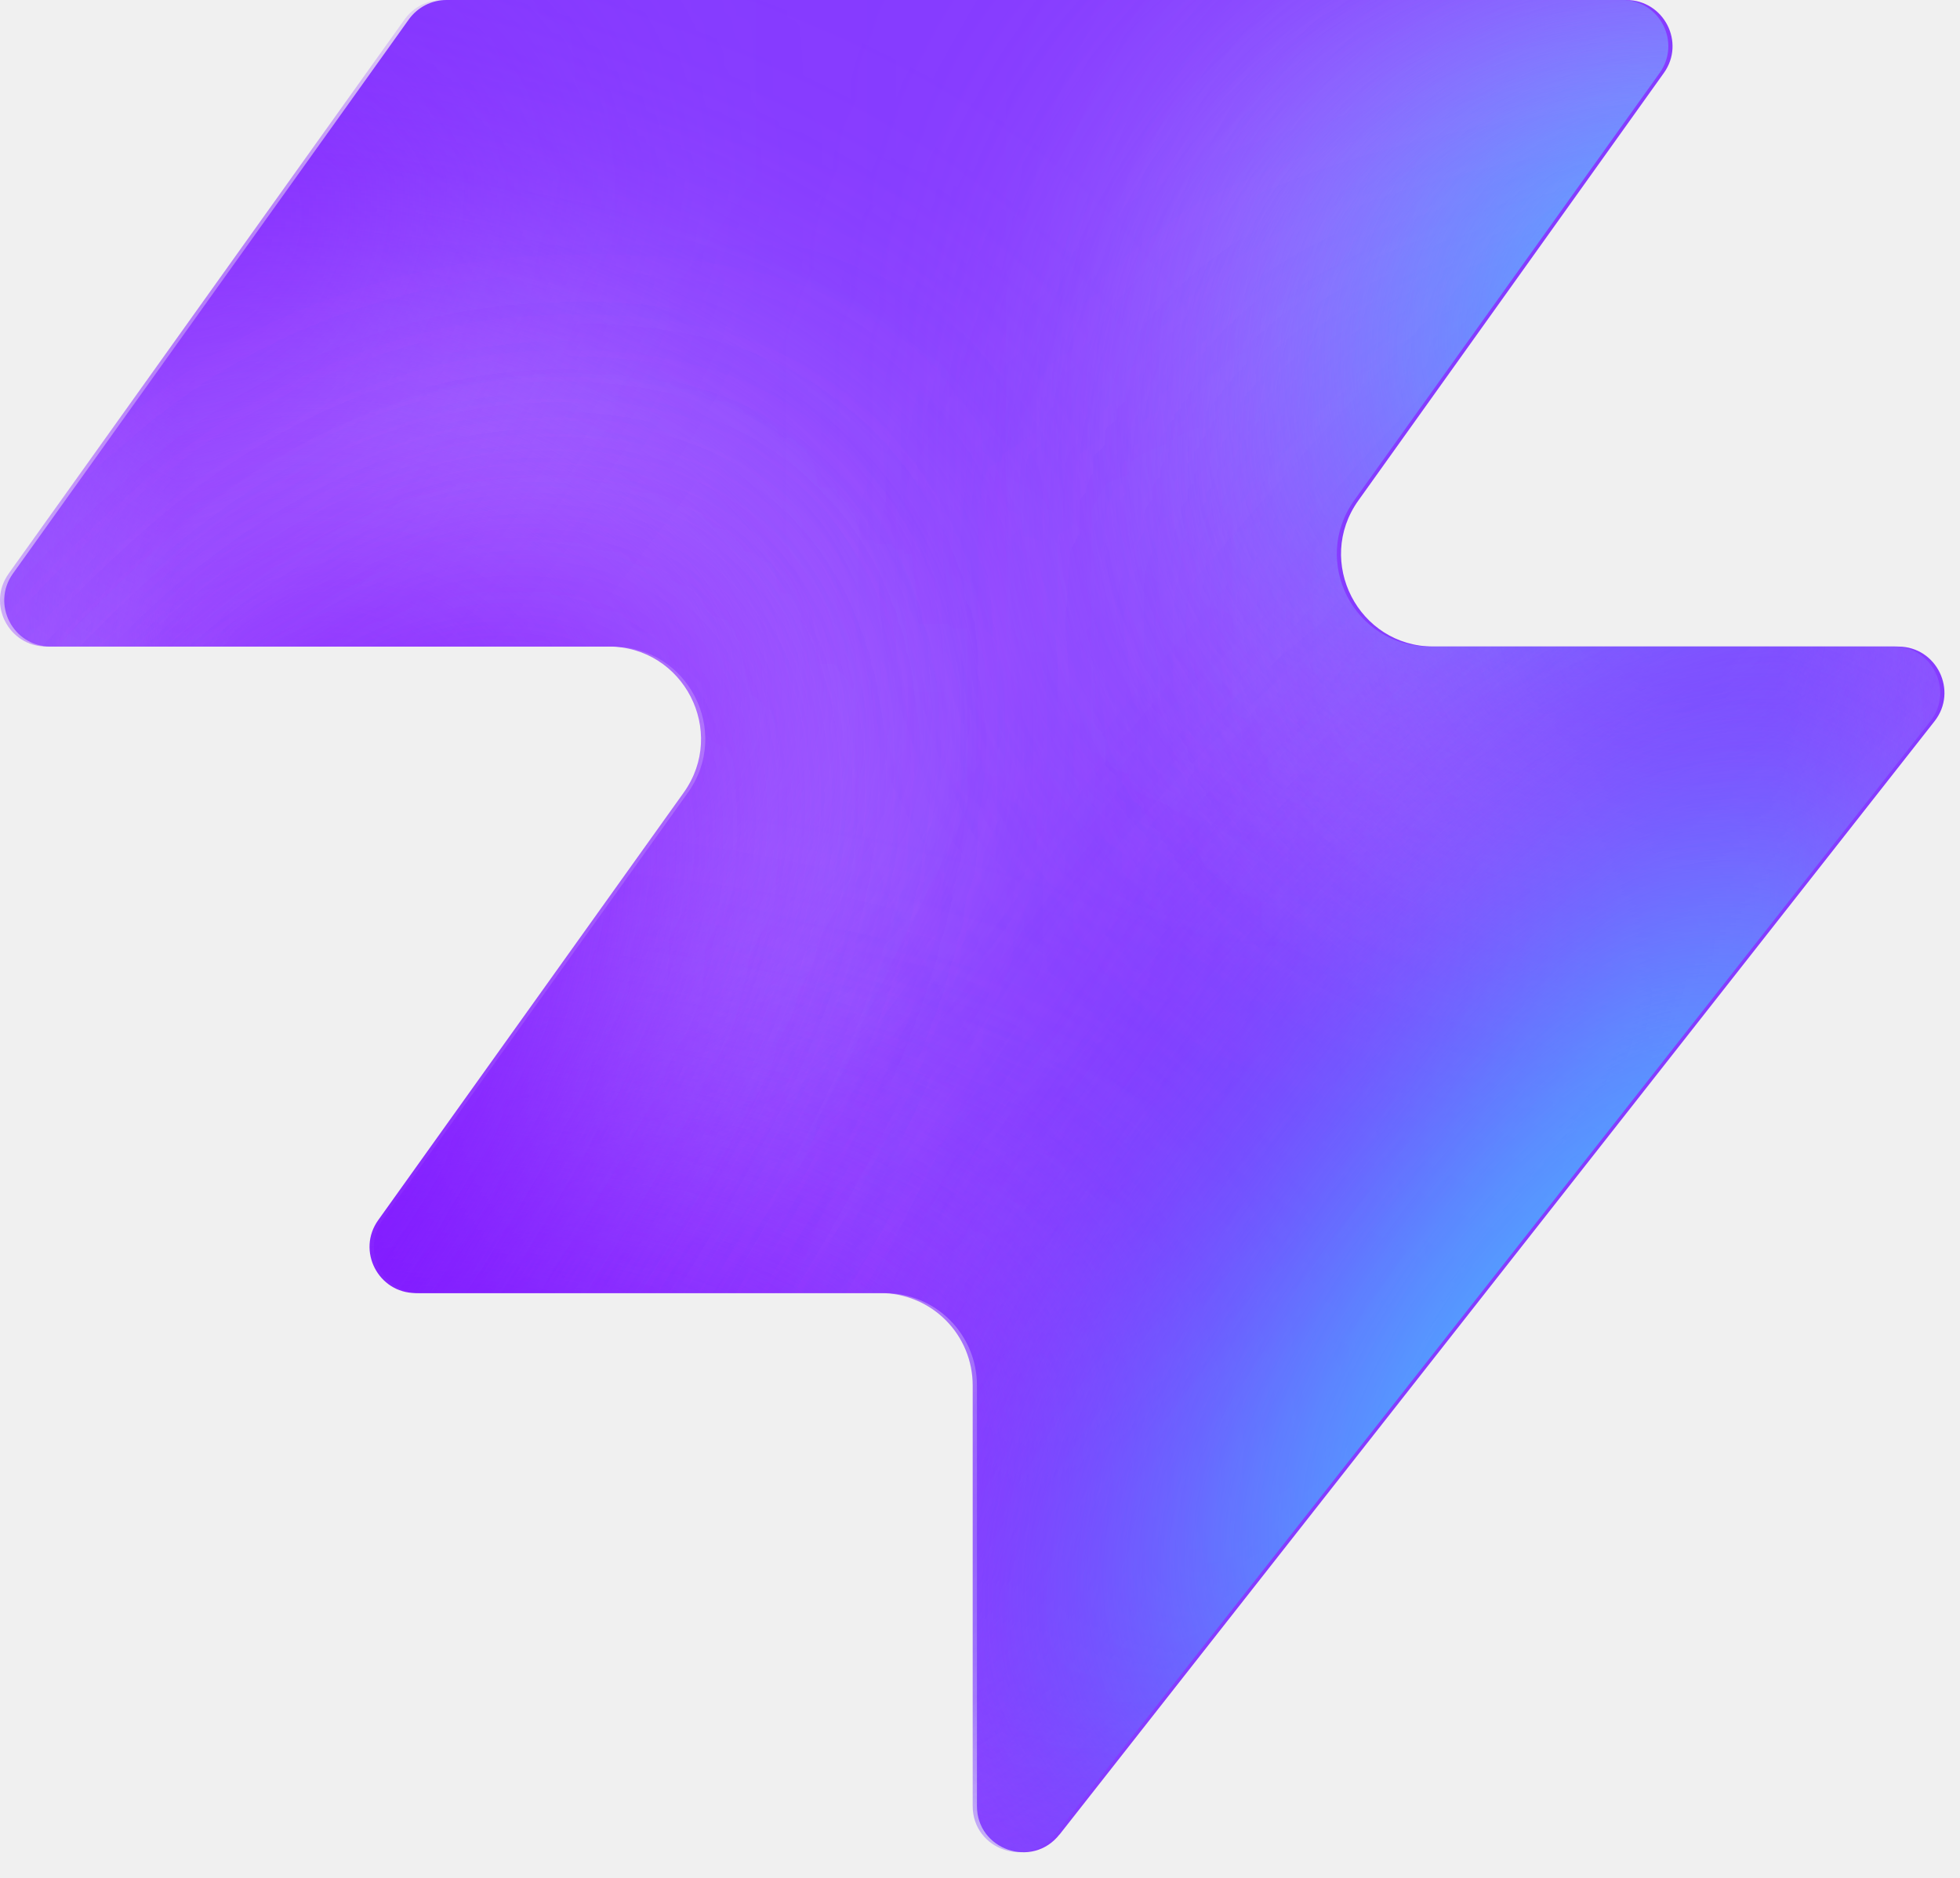
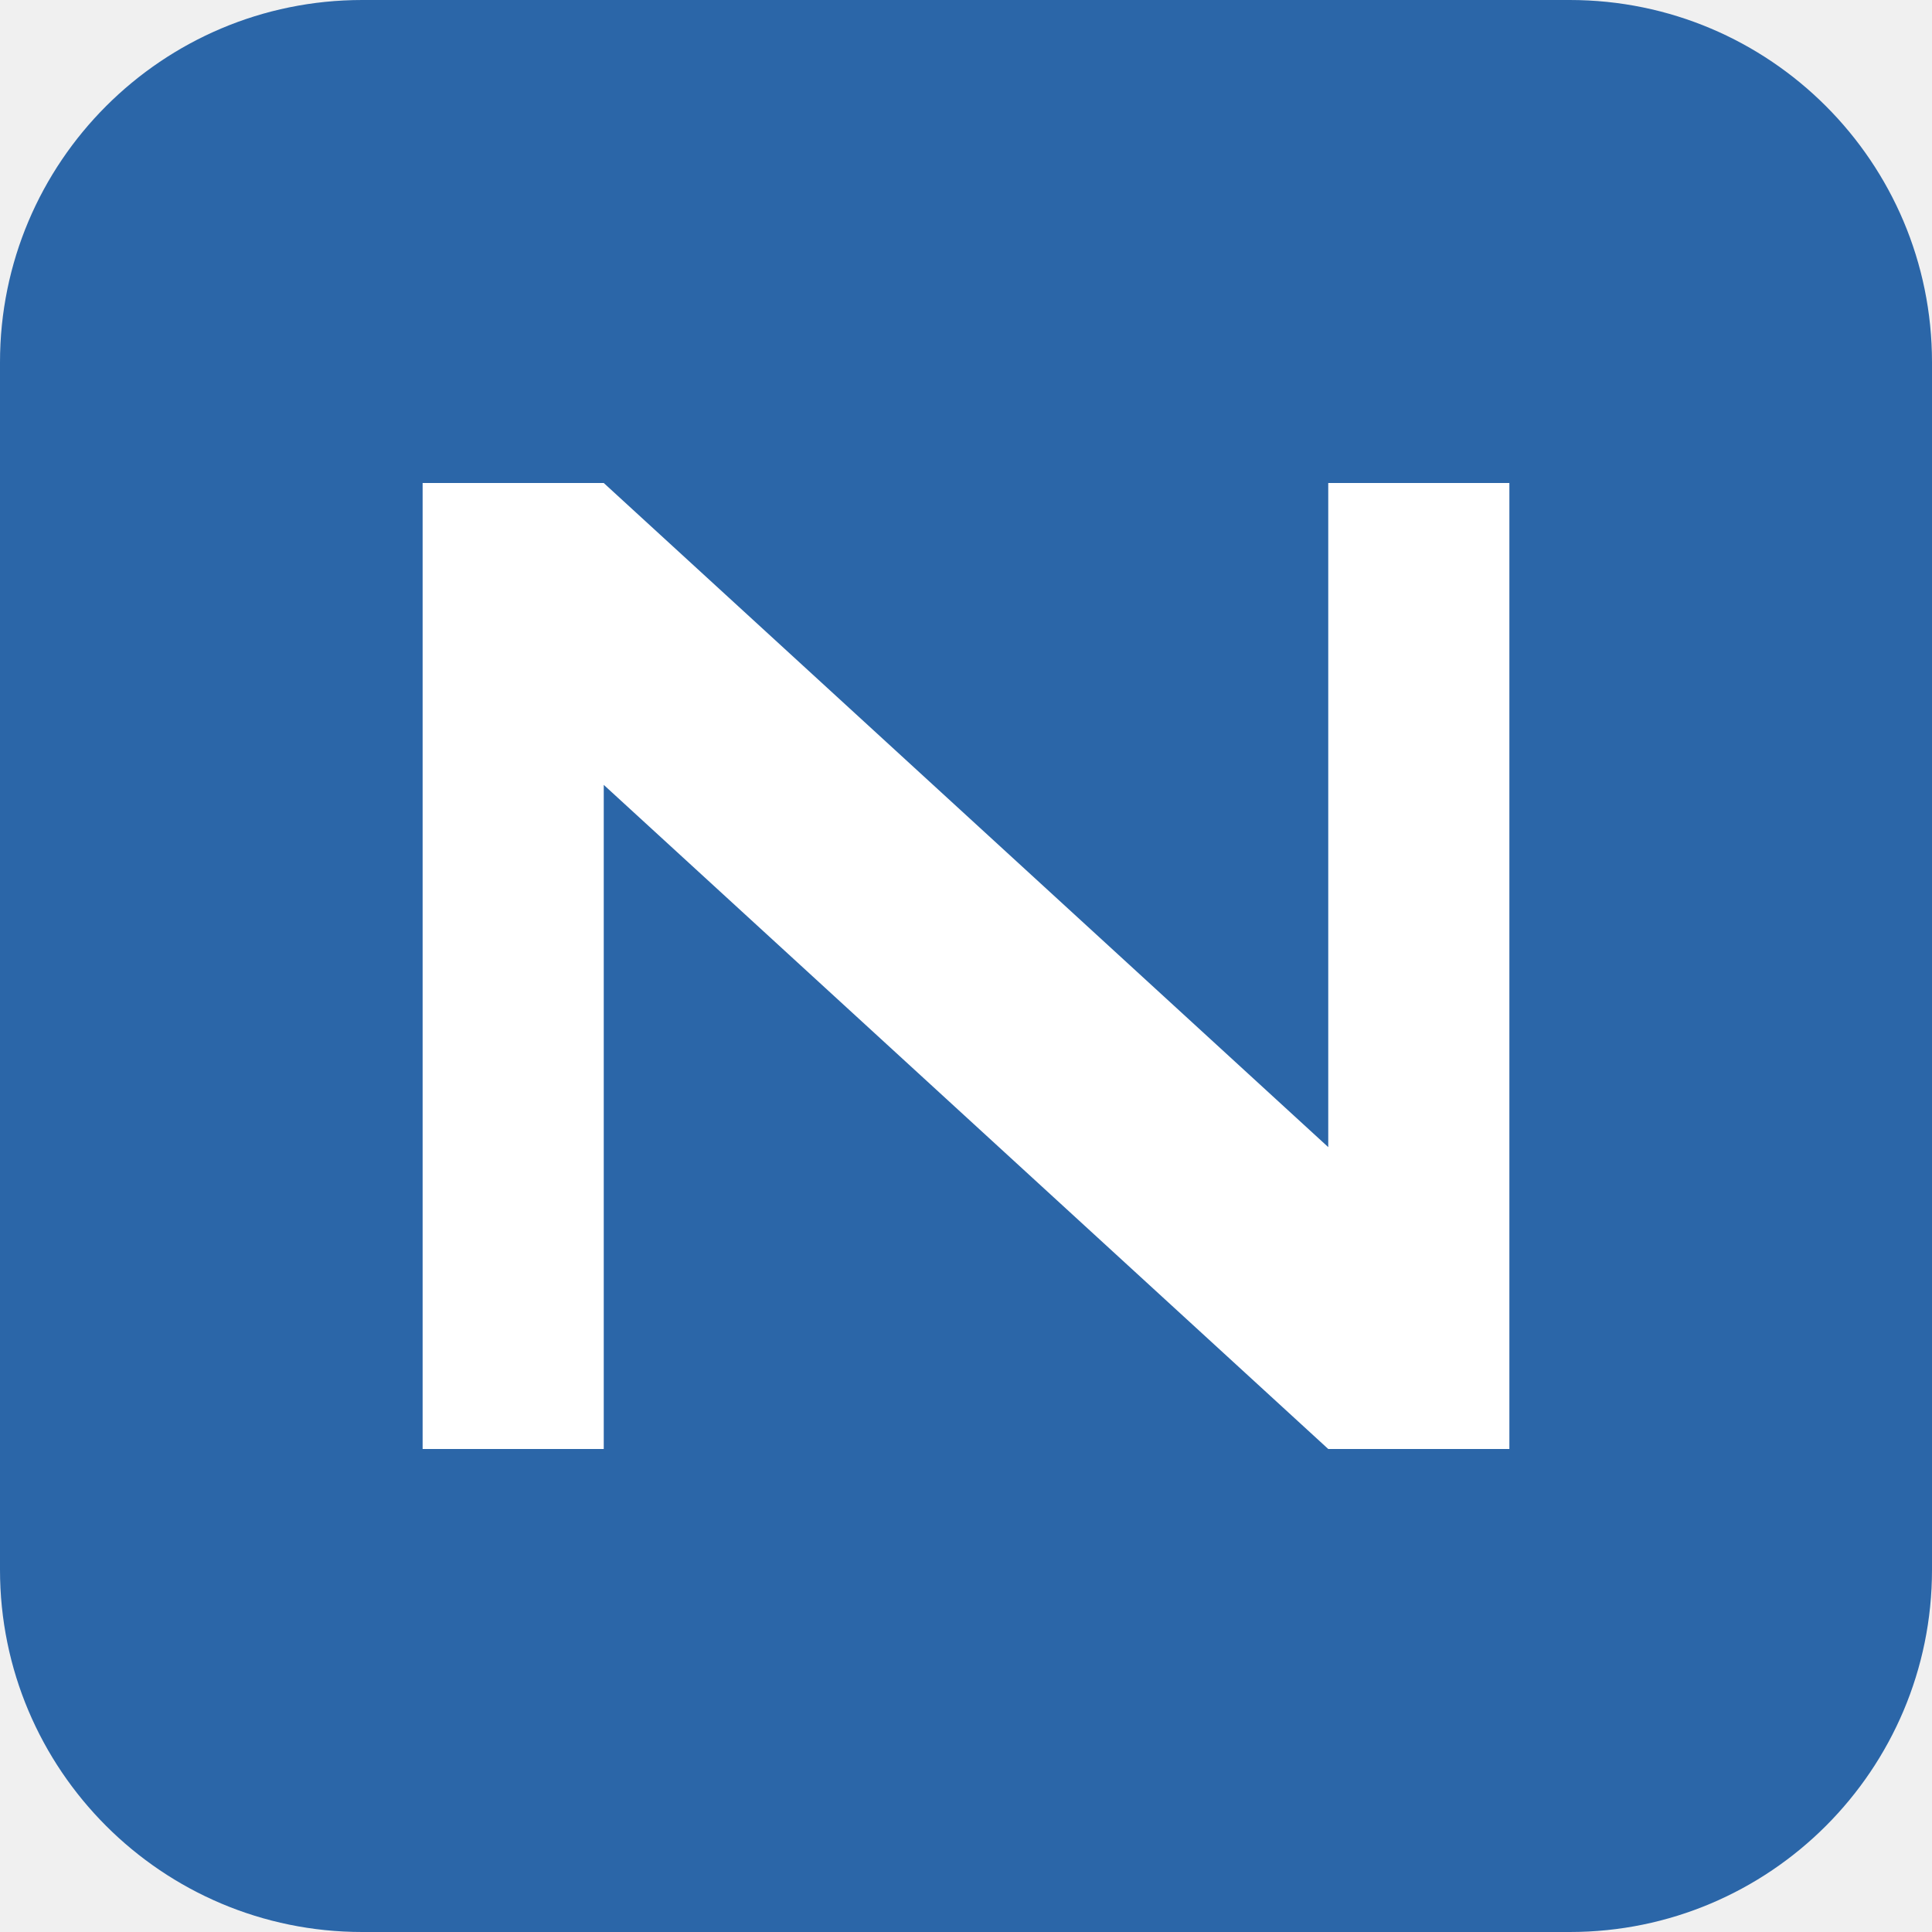
- <svg xmlns="http://www.w3.org/2000/svg" width="48" height="46" fill="none" viewBox="0 0 48 46">
-   <path fill="#863bff" d="M25.946 44.938c-.664.845-2.021.375-2.021-.698V33.937a2.26 2.26 0 0 0-2.262-2.262H10.287c-.92 0-1.456-1.04-.92-1.788l7.48-10.471c1.07-1.497 0-3.578-1.842-3.578H1.237c-.92 0-1.456-1.04-.92-1.788L10.013.474c.214-.297.556-.474.92-.474h28.894c.92 0 1.456 1.04.92 1.788l-7.48 10.471c-1.07 1.498 0 3.579 1.842 3.579h11.377c.943 0 1.473 1.088.89 1.83L25.947 44.94z" style="fill:#863bff;fill:color(display-p3 .525 .23 1);fill-opacity:1" />
-   <mask id="a" width="48" height="46" x="0" y="0" maskUnits="userSpaceOnUse" style="mask-type:alpha">
-     <path fill="#000" d="M25.842 44.938c-.664.844-2.021.375-2.021-.698V33.937a2.26 2.26 0 0 0-2.262-2.262H10.183c-.92 0-1.456-1.04-.92-1.788l7.48-10.471c1.07-1.498 0-3.579-1.842-3.579H1.133c-.92 0-1.456-1.04-.92-1.787L9.91.473c.214-.297.556-.474.92-.474h28.894c.92 0 1.456 1.04.92 1.788l-7.48 10.471c-1.07 1.498 0 3.578 1.842 3.578h11.377c.943 0 1.473 1.088.89 1.832L25.843 44.94z" style="fill:#000;fill-opacity:1" />
-   </mask>
-   <g mask="url(#a)">
-     <g filter="url(#b)">
-       <ellipse cx="5.508" cy="14.704" fill="#ede6ff" rx="5.508" ry="14.704" style="fill:#ede6ff;fill:color(display-p3 .927 .903 1);fill-opacity:1" transform="matrix(.00324 1 1 -.00324 -4.47 31.516)" />
-     </g>
-     <g filter="url(#c)">
-       <ellipse cx="10.399" cy="29.851" fill="#ede6ff" rx="10.399" ry="29.851" style="fill:#ede6ff;fill:color(display-p3 .927 .903 1);fill-opacity:1" transform="matrix(.00324 1 1 -.00324 -39.328 7.883)" />
-     </g>
-     <g filter="url(#d)">
-       <ellipse cx="5.508" cy="30.487" fill="#7e14ff" rx="5.508" ry="30.487" style="fill:#7e14ff;fill:color(display-p3 .492 .077 1);fill-opacity:1" transform="rotate(89.814 -25.913 -14.639)scale(1 -1)" />
-     </g>
-     <g filter="url(#e)">
-       <ellipse cx="5.508" cy="30.599" fill="#7e14ff" rx="5.508" ry="30.599" style="fill:#7e14ff;fill:color(display-p3 .492 .077 1);fill-opacity:1" transform="rotate(89.814 -32.644 -3.334)scale(1 -1)" />
-     </g>
-     <g filter="url(#f)">
-       <ellipse cx="5.508" cy="30.599" fill="#7e14ff" rx="5.508" ry="30.599" style="fill:#7e14ff;fill:color(display-p3 .492 .077 1);fill-opacity:1" transform="matrix(.00324 1 1 -.00324 -34.34 30.47)" />
-     </g>
-     <g filter="url(#g)">
-       <ellipse cx="14.072" cy="22.078" fill="#ede6ff" rx="14.072" ry="22.078" style="fill:#ede6ff;fill:color(display-p3 .927 .903 1);fill-opacity:1" transform="rotate(93.35 24.506 48.493)scale(-1 1)" />
-     </g>
-     <g filter="url(#h)">
-       <ellipse cx="3.47" cy="21.501" fill="#7e14ff" rx="3.47" ry="21.501" style="fill:#7e14ff;fill:color(display-p3 .492 .077 1);fill-opacity:1" transform="rotate(89.009 28.708 47.59)scale(-1 1)" />
-     </g>
-     <g filter="url(#i)">
-       <ellipse cx="3.47" cy="21.501" fill="#7e14ff" rx="3.47" ry="21.501" style="fill:#7e14ff;fill:color(display-p3 .492 .077 1);fill-opacity:1" transform="rotate(89.009 28.708 47.59)scale(-1 1)" />
-     </g>
-     <g filter="url(#j)">
-       <ellipse cx=".387" cy="8.972" fill="#7e14ff" rx="4.407" ry="29.108" style="fill:#7e14ff;fill:color(display-p3 .492 .077 1);fill-opacity:1" transform="rotate(39.51 .387 8.972)" />
-     </g>
-     <g filter="url(#k)">
-       <ellipse cx="47.523" cy="-6.092" fill="#7e14ff" rx="4.407" ry="29.108" style="fill:#7e14ff;fill:color(display-p3 .492 .077 1);fill-opacity:1" transform="rotate(37.892 47.523 -6.092)" />
-     </g>
-     <g filter="url(#l)">
-       <ellipse cx="41.412" cy="6.333" fill="#47bfff" rx="5.971" ry="9.665" style="fill:#47bfff;fill:color(display-p3 .28 .748 1);fill-opacity:1" transform="rotate(37.892 41.412 6.333)" />
-     </g>
-     <g filter="url(#m)">
-       <ellipse cx="-1.879" cy="38.332" fill="#7e14ff" rx="4.407" ry="29.108" style="fill:#7e14ff;fill:color(display-p3 .492 .077 1);fill-opacity:1" transform="rotate(37.892 -1.88 38.332)" />
-     </g>
-     <g filter="url(#n)">
-       <ellipse cx="-1.879" cy="38.332" fill="#7e14ff" rx="4.407" ry="29.108" style="fill:#7e14ff;fill:color(display-p3 .492 .077 1);fill-opacity:1" transform="rotate(37.892 -1.88 38.332)" />
-     </g>
-     <g filter="url(#o)">
-       <ellipse cx="35.651" cy="29.907" fill="#7e14ff" rx="4.407" ry="29.108" style="fill:#7e14ff;fill:color(display-p3 .492 .077 1);fill-opacity:1" transform="rotate(37.892 35.651 29.907)" />
-     </g>
-     <g filter="url(#p)">
-       <ellipse cx="38.418" cy="32.4" fill="#47bfff" rx="5.971" ry="15.297" style="fill:#47bfff;fill:color(display-p3 .28 .748 1);fill-opacity:1" transform="rotate(37.892 38.418 32.4)" />
-     </g>
-   </g>
-   <defs>
-     <filter id="b" width="60.045" height="41.654" x="-19.77" y="16.149" color-interpolation-filters="sRGB" filterUnits="userSpaceOnUse">
-       <feFlood flood-opacity="0" result="BackgroundImageFix" />
-       <feBlend in="SourceGraphic" in2="BackgroundImageFix" result="shape" />
-       <feGaussianBlur result="effect1_foregroundBlur_2002_17158" stdDeviation="7.659" />
-     </filter>
-     <filter id="c" width="90.34" height="51.437" x="-54.613" y="-7.533" color-interpolation-filters="sRGB" filterUnits="userSpaceOnUse">
-       <feFlood flood-opacity="0" result="BackgroundImageFix" />
-       <feBlend in="SourceGraphic" in2="BackgroundImageFix" result="shape" />
-       <feGaussianBlur result="effect1_foregroundBlur_2002_17158" stdDeviation="7.659" />
-     </filter>
-     <filter id="d" width="79.355" height="29.4" x="-49.64" y="2.03" color-interpolation-filters="sRGB" filterUnits="userSpaceOnUse">
-       <feFlood flood-opacity="0" result="BackgroundImageFix" />
-       <feBlend in="SourceGraphic" in2="BackgroundImageFix" result="shape" />
-       <feGaussianBlur result="effect1_foregroundBlur_2002_17158" stdDeviation="4.596" />
-     </filter>
-     <filter id="e" width="79.579" height="29.4" x="-45.045" y="20.029" color-interpolation-filters="sRGB" filterUnits="userSpaceOnUse">
-       <feFlood flood-opacity="0" result="BackgroundImageFix" />
-       <feBlend in="SourceGraphic" in2="BackgroundImageFix" result="shape" />
-       <feGaussianBlur result="effect1_foregroundBlur_2002_17158" stdDeviation="4.596" />
-     </filter>
-     <filter id="f" width="79.579" height="29.4" x="-43.513" y="21.178" color-interpolation-filters="sRGB" filterUnits="userSpaceOnUse">
-       <feFlood flood-opacity="0" result="BackgroundImageFix" />
-       <feBlend in="SourceGraphic" in2="BackgroundImageFix" result="shape" />
-       <feGaussianBlur result="effect1_foregroundBlur_2002_17158" stdDeviation="4.596" />
-     </filter>
-     <filter id="g" width="74.749" height="58.852" x="15.756" y="-17.901" color-interpolation-filters="sRGB" filterUnits="userSpaceOnUse">
-       <feFlood flood-opacity="0" result="BackgroundImageFix" />
-       <feBlend in="SourceGraphic" in2="BackgroundImageFix" result="shape" />
-       <feGaussianBlur result="effect1_foregroundBlur_2002_17158" stdDeviation="7.659" />
-     </filter>
-     <filter id="h" width="61.377" height="25.362" x="23.548" y="2.284" color-interpolation-filters="sRGB" filterUnits="userSpaceOnUse">
-       <feFlood flood-opacity="0" result="BackgroundImageFix" />
-       <feBlend in="SourceGraphic" in2="BackgroundImageFix" result="shape" />
-       <feGaussianBlur result="effect1_foregroundBlur_2002_17158" stdDeviation="4.596" />
-     </filter>
-     <filter id="i" width="61.377" height="25.362" x="23.548" y="2.284" color-interpolation-filters="sRGB" filterUnits="userSpaceOnUse">
-       <feFlood flood-opacity="0" result="BackgroundImageFix" />
-       <feBlend in="SourceGraphic" in2="BackgroundImageFix" result="shape" />
-       <feGaussianBlur result="effect1_foregroundBlur_2002_17158" stdDeviation="4.596" />
-     </filter>
-     <filter id="j" width="56.045" height="63.649" x="-27.636" y="-22.853" color-interpolation-filters="sRGB" filterUnits="userSpaceOnUse">
-       <feFlood flood-opacity="0" result="BackgroundImageFix" />
-       <feBlend in="SourceGraphic" in2="BackgroundImageFix" result="shape" />
-       <feGaussianBlur result="effect1_foregroundBlur_2002_17158" stdDeviation="4.596" />
-     </filter>
-     <filter id="k" width="54.814" height="64.646" x="20.116" y="-38.415" color-interpolation-filters="sRGB" filterUnits="userSpaceOnUse">
-       <feFlood flood-opacity="0" result="BackgroundImageFix" />
-       <feBlend in="SourceGraphic" in2="BackgroundImageFix" result="shape" />
-       <feGaussianBlur result="effect1_foregroundBlur_2002_17158" stdDeviation="4.596" />
-     </filter>
-     <filter id="l" width="33.541" height="35.313" x="24.641" y="-11.323" color-interpolation-filters="sRGB" filterUnits="userSpaceOnUse">
-       <feFlood flood-opacity="0" result="BackgroundImageFix" />
-       <feBlend in="SourceGraphic" in2="BackgroundImageFix" result="shape" />
-       <feGaussianBlur result="effect1_foregroundBlur_2002_17158" stdDeviation="4.596" />
-     </filter>
-     <filter id="m" width="54.814" height="64.646" x="-29.286" y="6.009" color-interpolation-filters="sRGB" filterUnits="userSpaceOnUse">
-       <feFlood flood-opacity="0" result="BackgroundImageFix" />
-       <feBlend in="SourceGraphic" in2="BackgroundImageFix" result="shape" />
-       <feGaussianBlur result="effect1_foregroundBlur_2002_17158" stdDeviation="4.596" />
-     </filter>
-     <filter id="n" width="54.814" height="64.646" x="-29.286" y="6.009" color-interpolation-filters="sRGB" filterUnits="userSpaceOnUse">
-       <feFlood flood-opacity="0" result="BackgroundImageFix" />
-       <feBlend in="SourceGraphic" in2="BackgroundImageFix" result="shape" />
-       <feGaussianBlur result="effect1_foregroundBlur_2002_17158" stdDeviation="4.596" />
-     </filter>
-     <filter id="o" width="54.814" height="64.646" x="8.244" y="-2.416" color-interpolation-filters="sRGB" filterUnits="userSpaceOnUse">
-       <feFlood flood-opacity="0" result="BackgroundImageFix" />
-       <feBlend in="SourceGraphic" in2="BackgroundImageFix" result="shape" />
-       <feGaussianBlur result="effect1_foregroundBlur_2002_17158" stdDeviation="4.596" />
-     </filter>
-     <filter id="p" width="39.409" height="43.623" x="18.713" y="10.588" color-interpolation-filters="sRGB" filterUnits="userSpaceOnUse">
-       <feFlood flood-opacity="0" result="BackgroundImageFix" />
-       <feBlend in="SourceGraphic" in2="BackgroundImageFix" result="shape" />
-       <feGaussianBlur result="effect1_foregroundBlur_2002_17158" stdDeviation="4.596" />
-     </filter>
-   </defs>
+ <svg xmlns="http://www.w3.org/2000/svg" viewBox="0 0 64 64" role="img" aria-label="NZ Stats Intelligence">
+   <rect width="64" height="64" rx="12" fill="#2b66a8" />
+   <path d="M14 48V16h6l24 22V16h6v32h-6L20 26v22z" fill="#fff" />
</svg>
